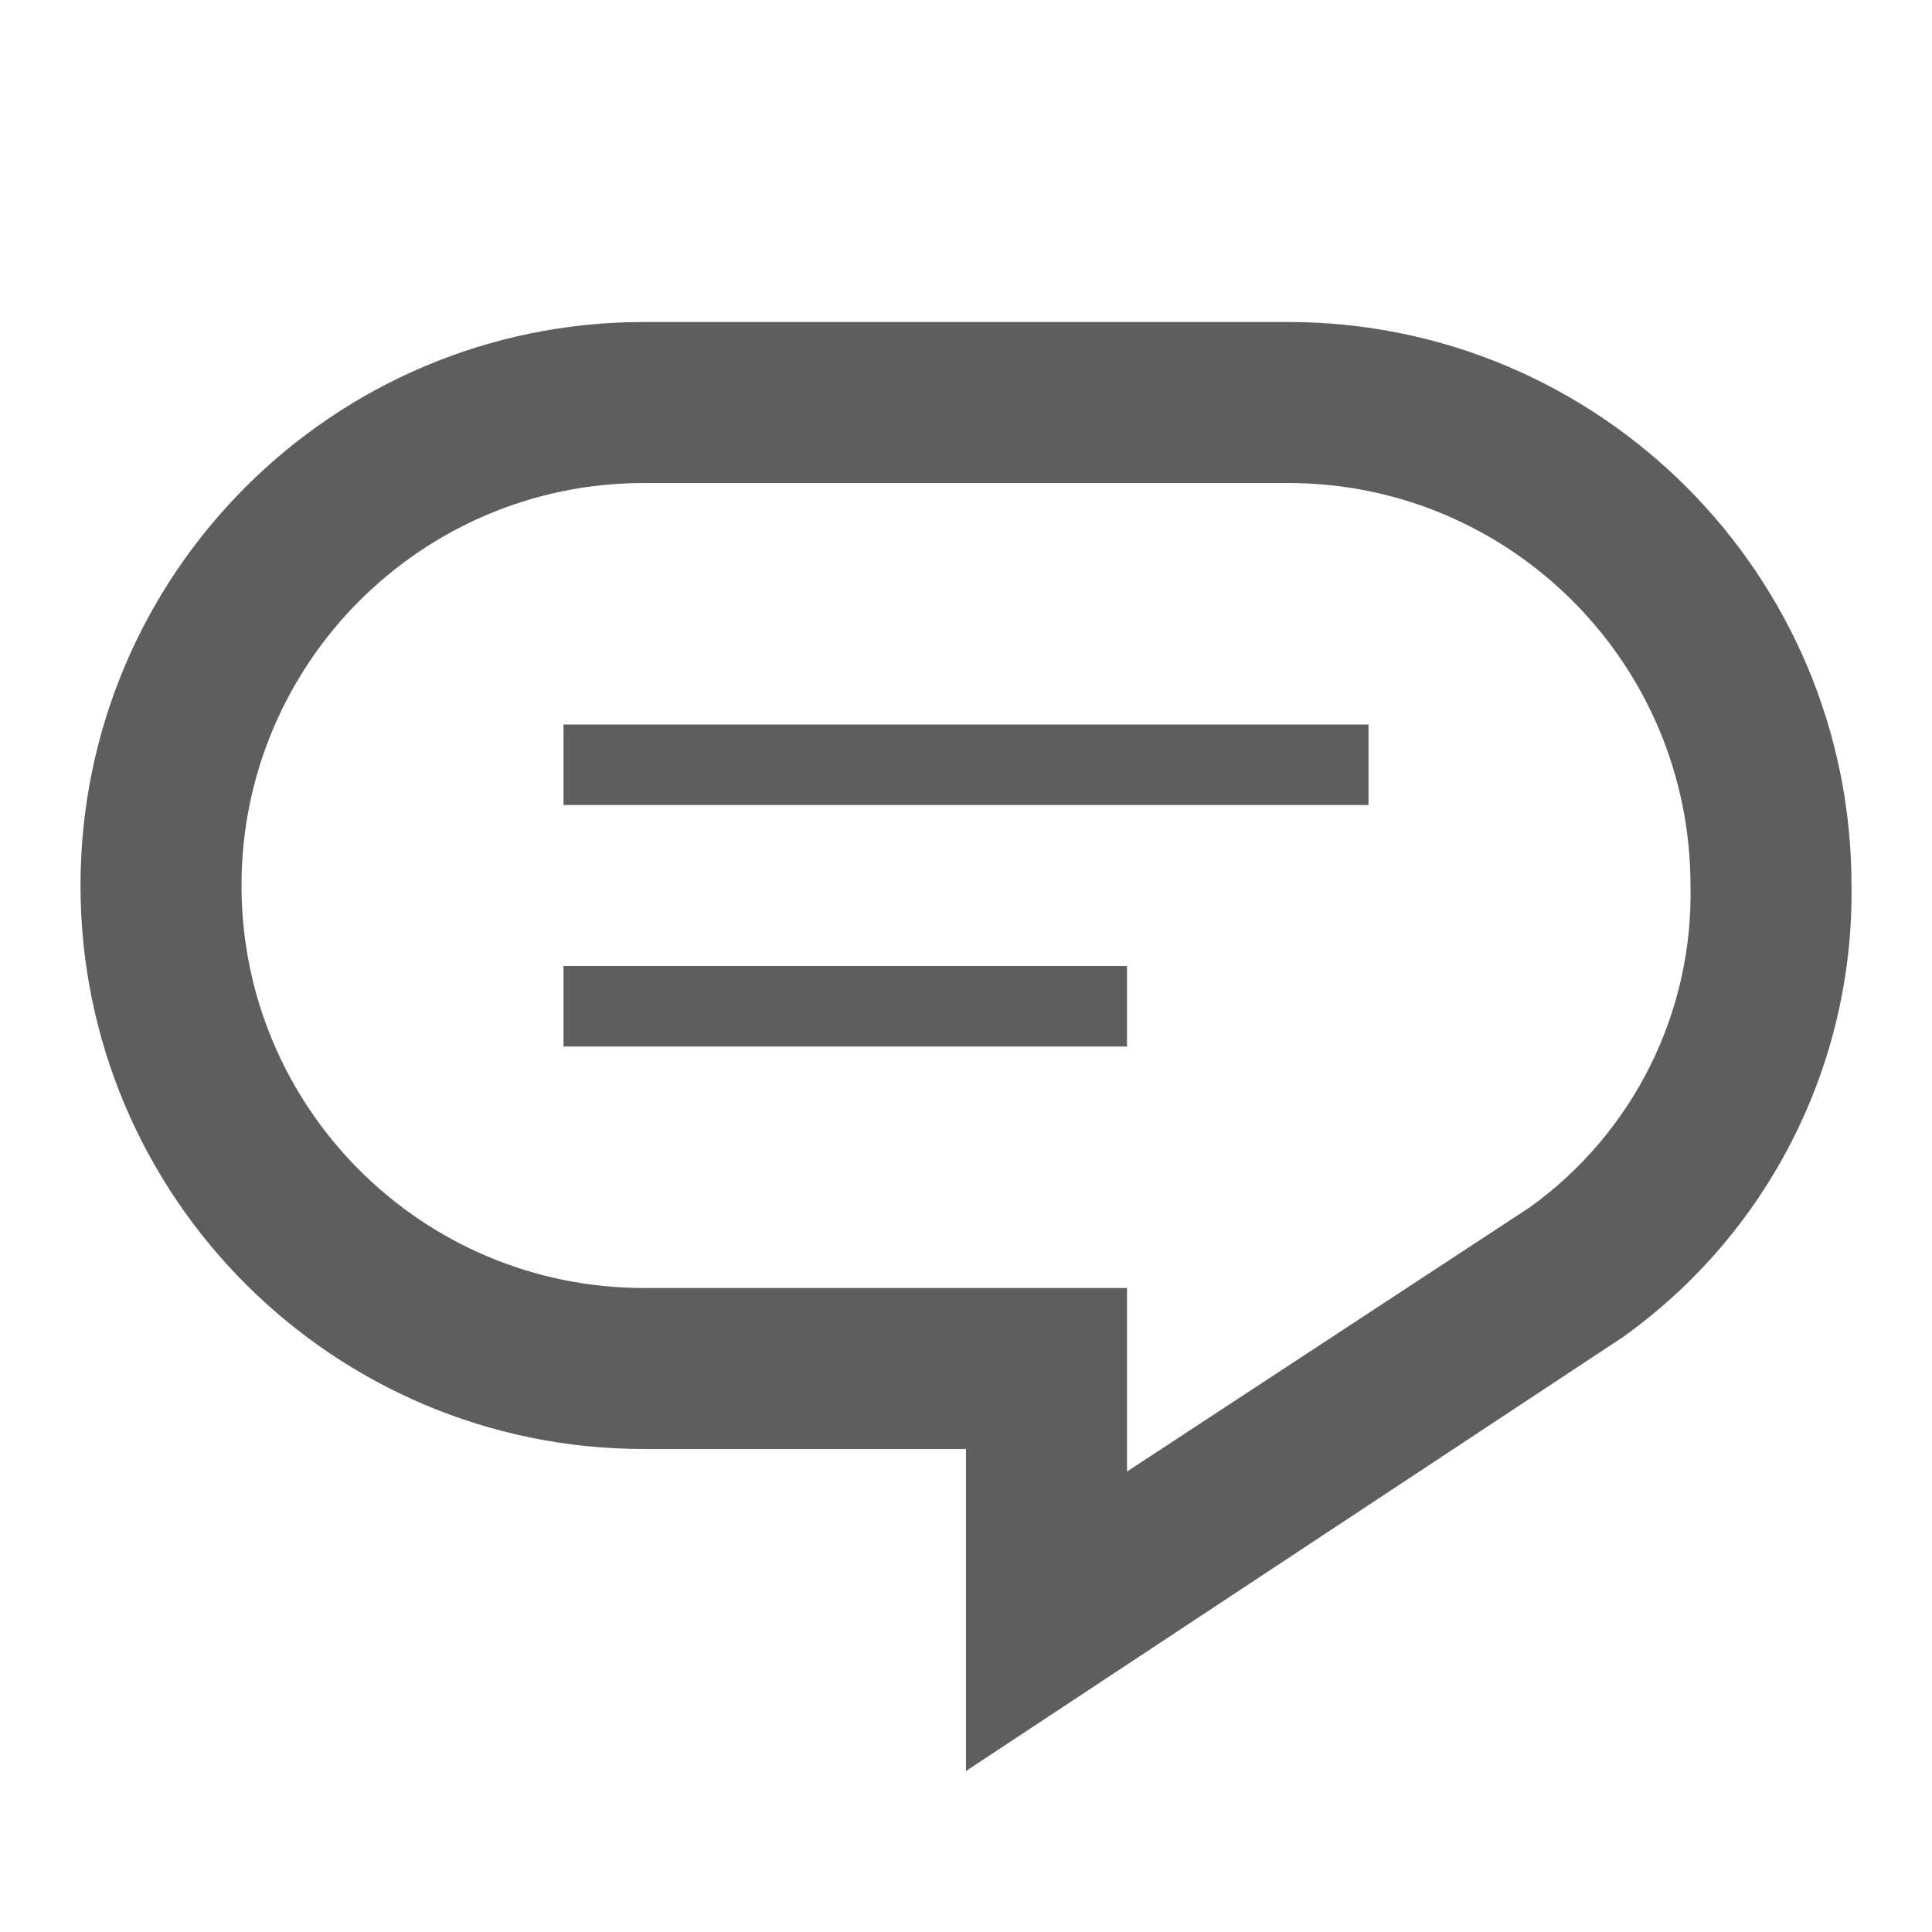
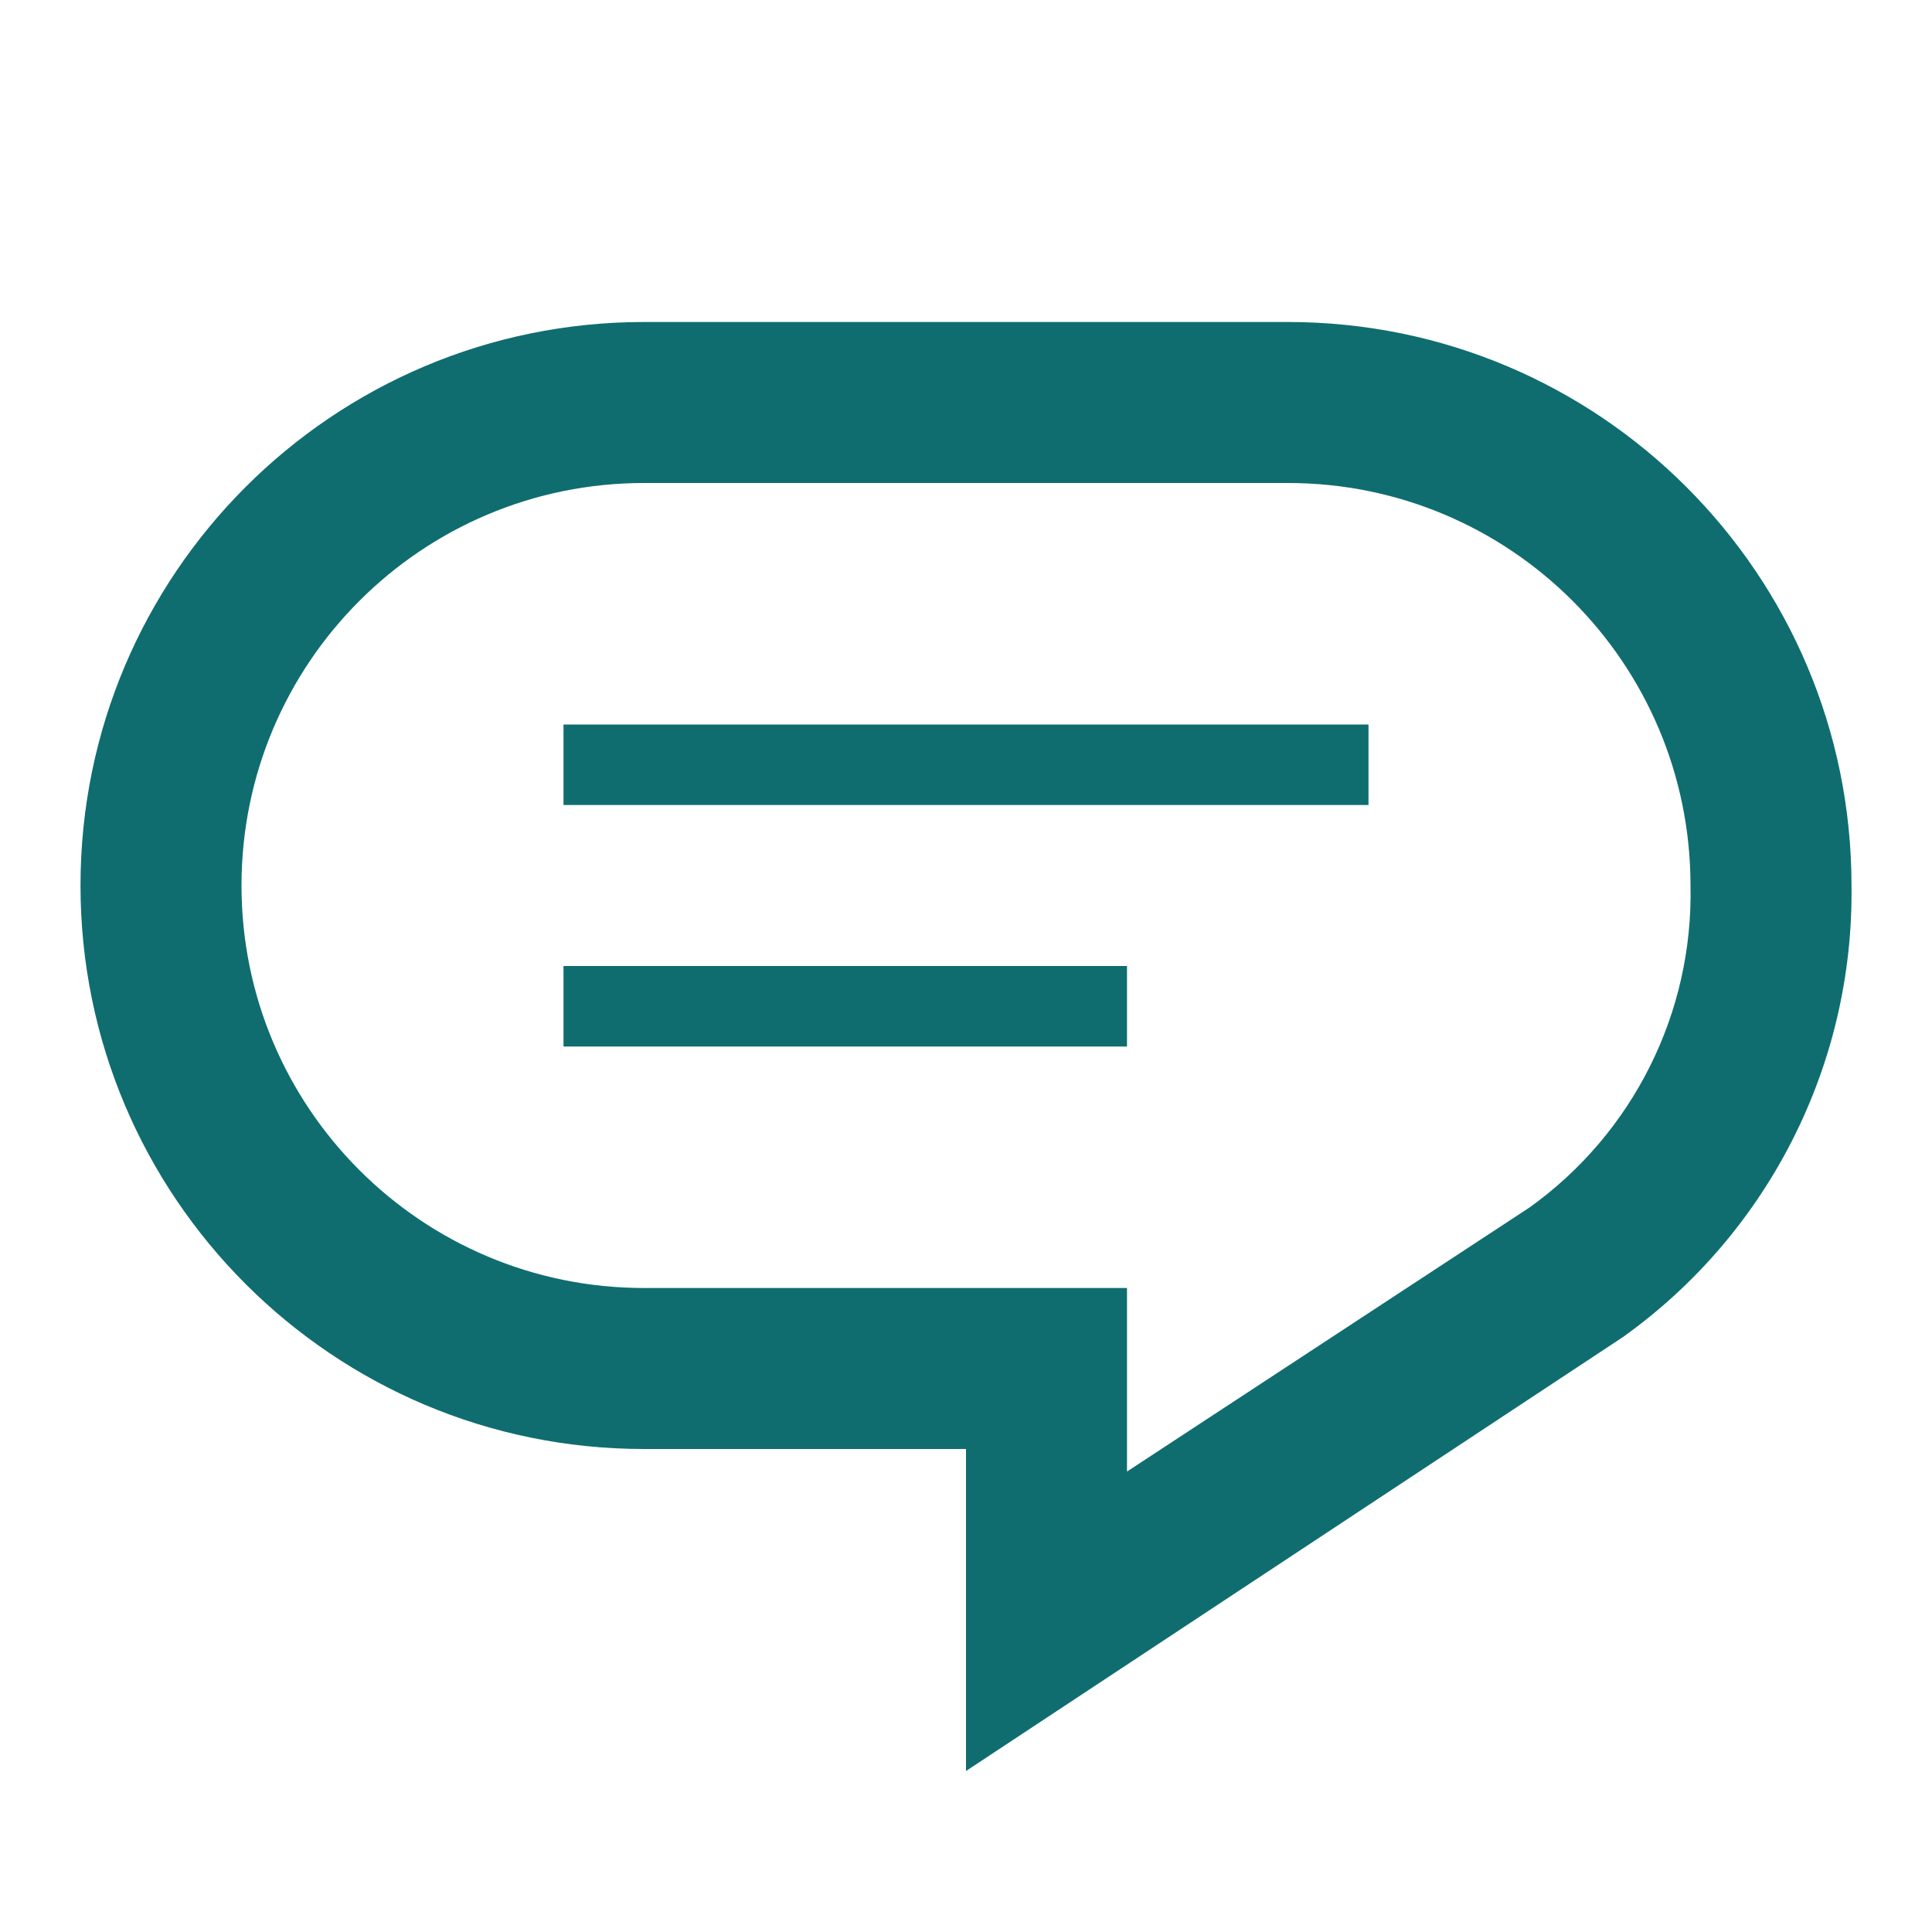
<svg xmlns="http://www.w3.org/2000/svg" role="none" aria-hidden="true" class="artdeco-button__icon " width="24" height="24" viewBox="0 0 24 24" data-supported-dps="24x24" data-test-icon="comment-medium">
-   <path fill="#5E5E5E" d="M7 9h10v1H7zm0 4h7v-1H7zm16-2a6.78 6.78 0 01-2.84 5.61L12 22v-4H8A7 7 0 018 4h8a7 7 0 017 7zm-2 0a5 5 0 00-5-5H8a5 5 0 000 10h6v2.28L19 15a4.79 4.79 0 002-4z" />
+   <path fill="#0f6d70" d="M7 9h10v1H7zm0 4h7v-1H7zm16-2a6.78 6.78 0 01-2.84 5.61L12 22v-4H8A7 7 0 018 4h8a7 7 0 017 7zm-2 0a5 5 0 00-5-5H8a5 5 0 000 10h6v2.28L19 15a4.79 4.79 0 002-4z" />
</svg>
